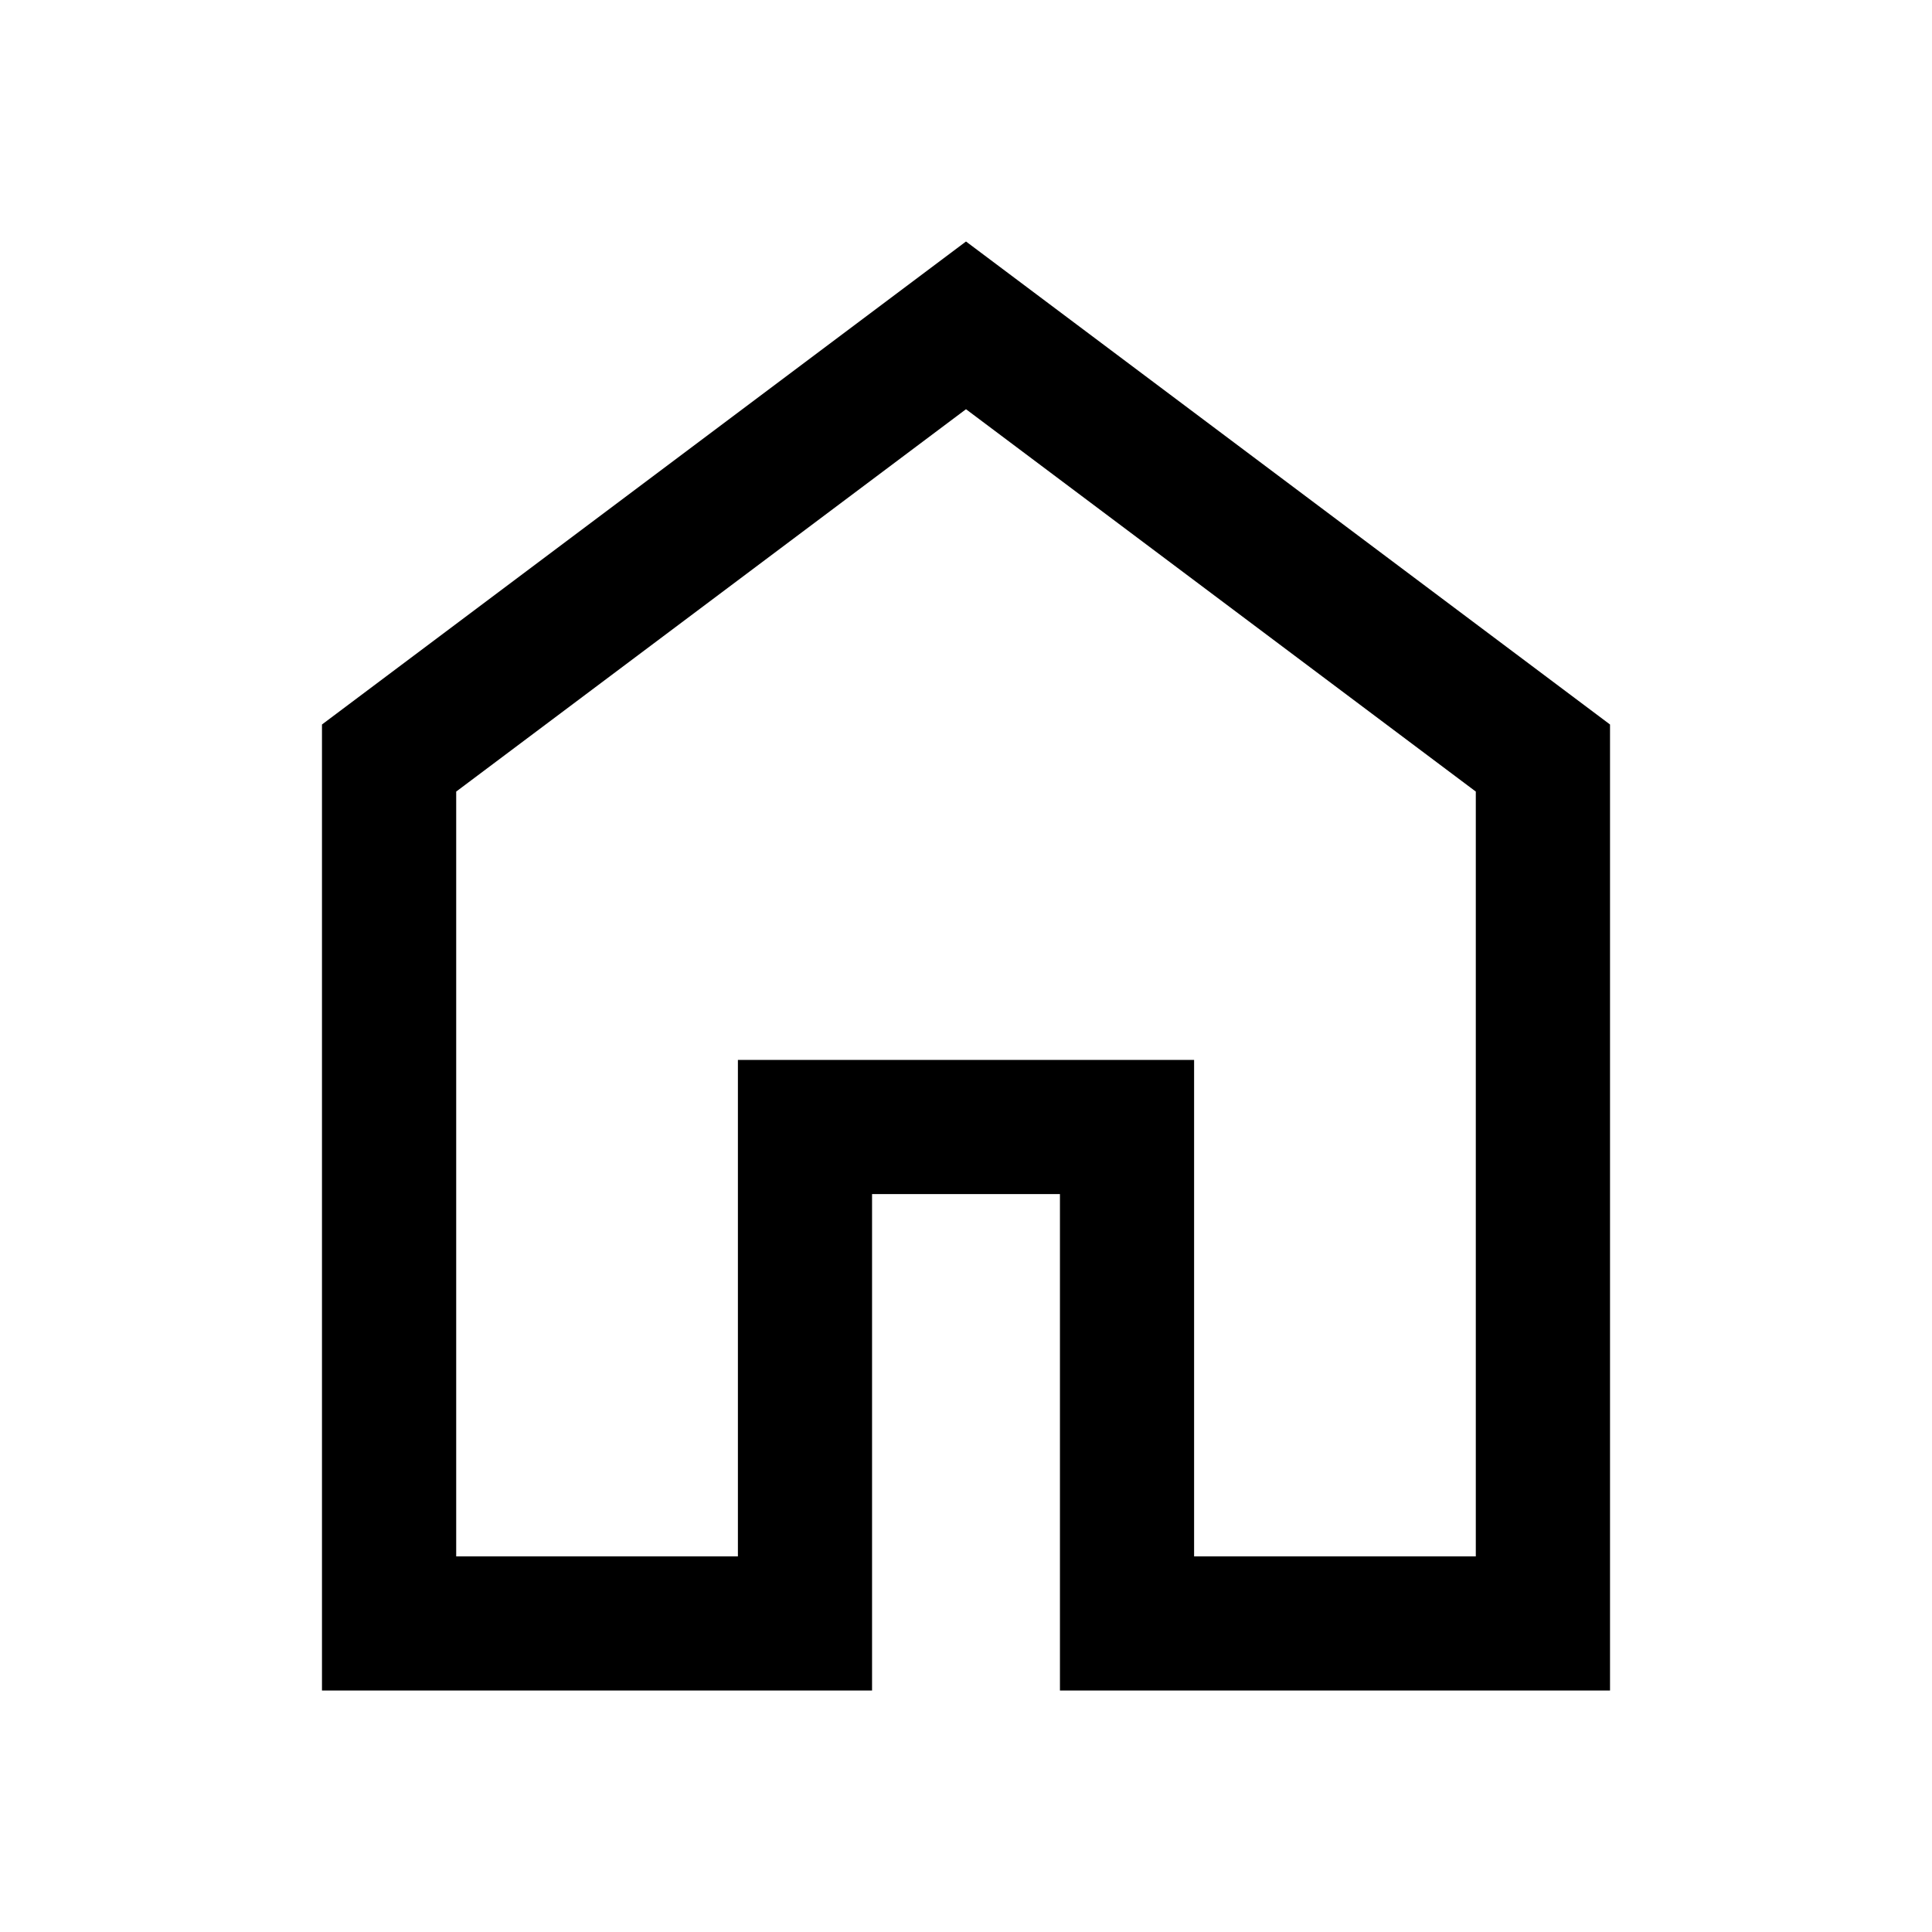
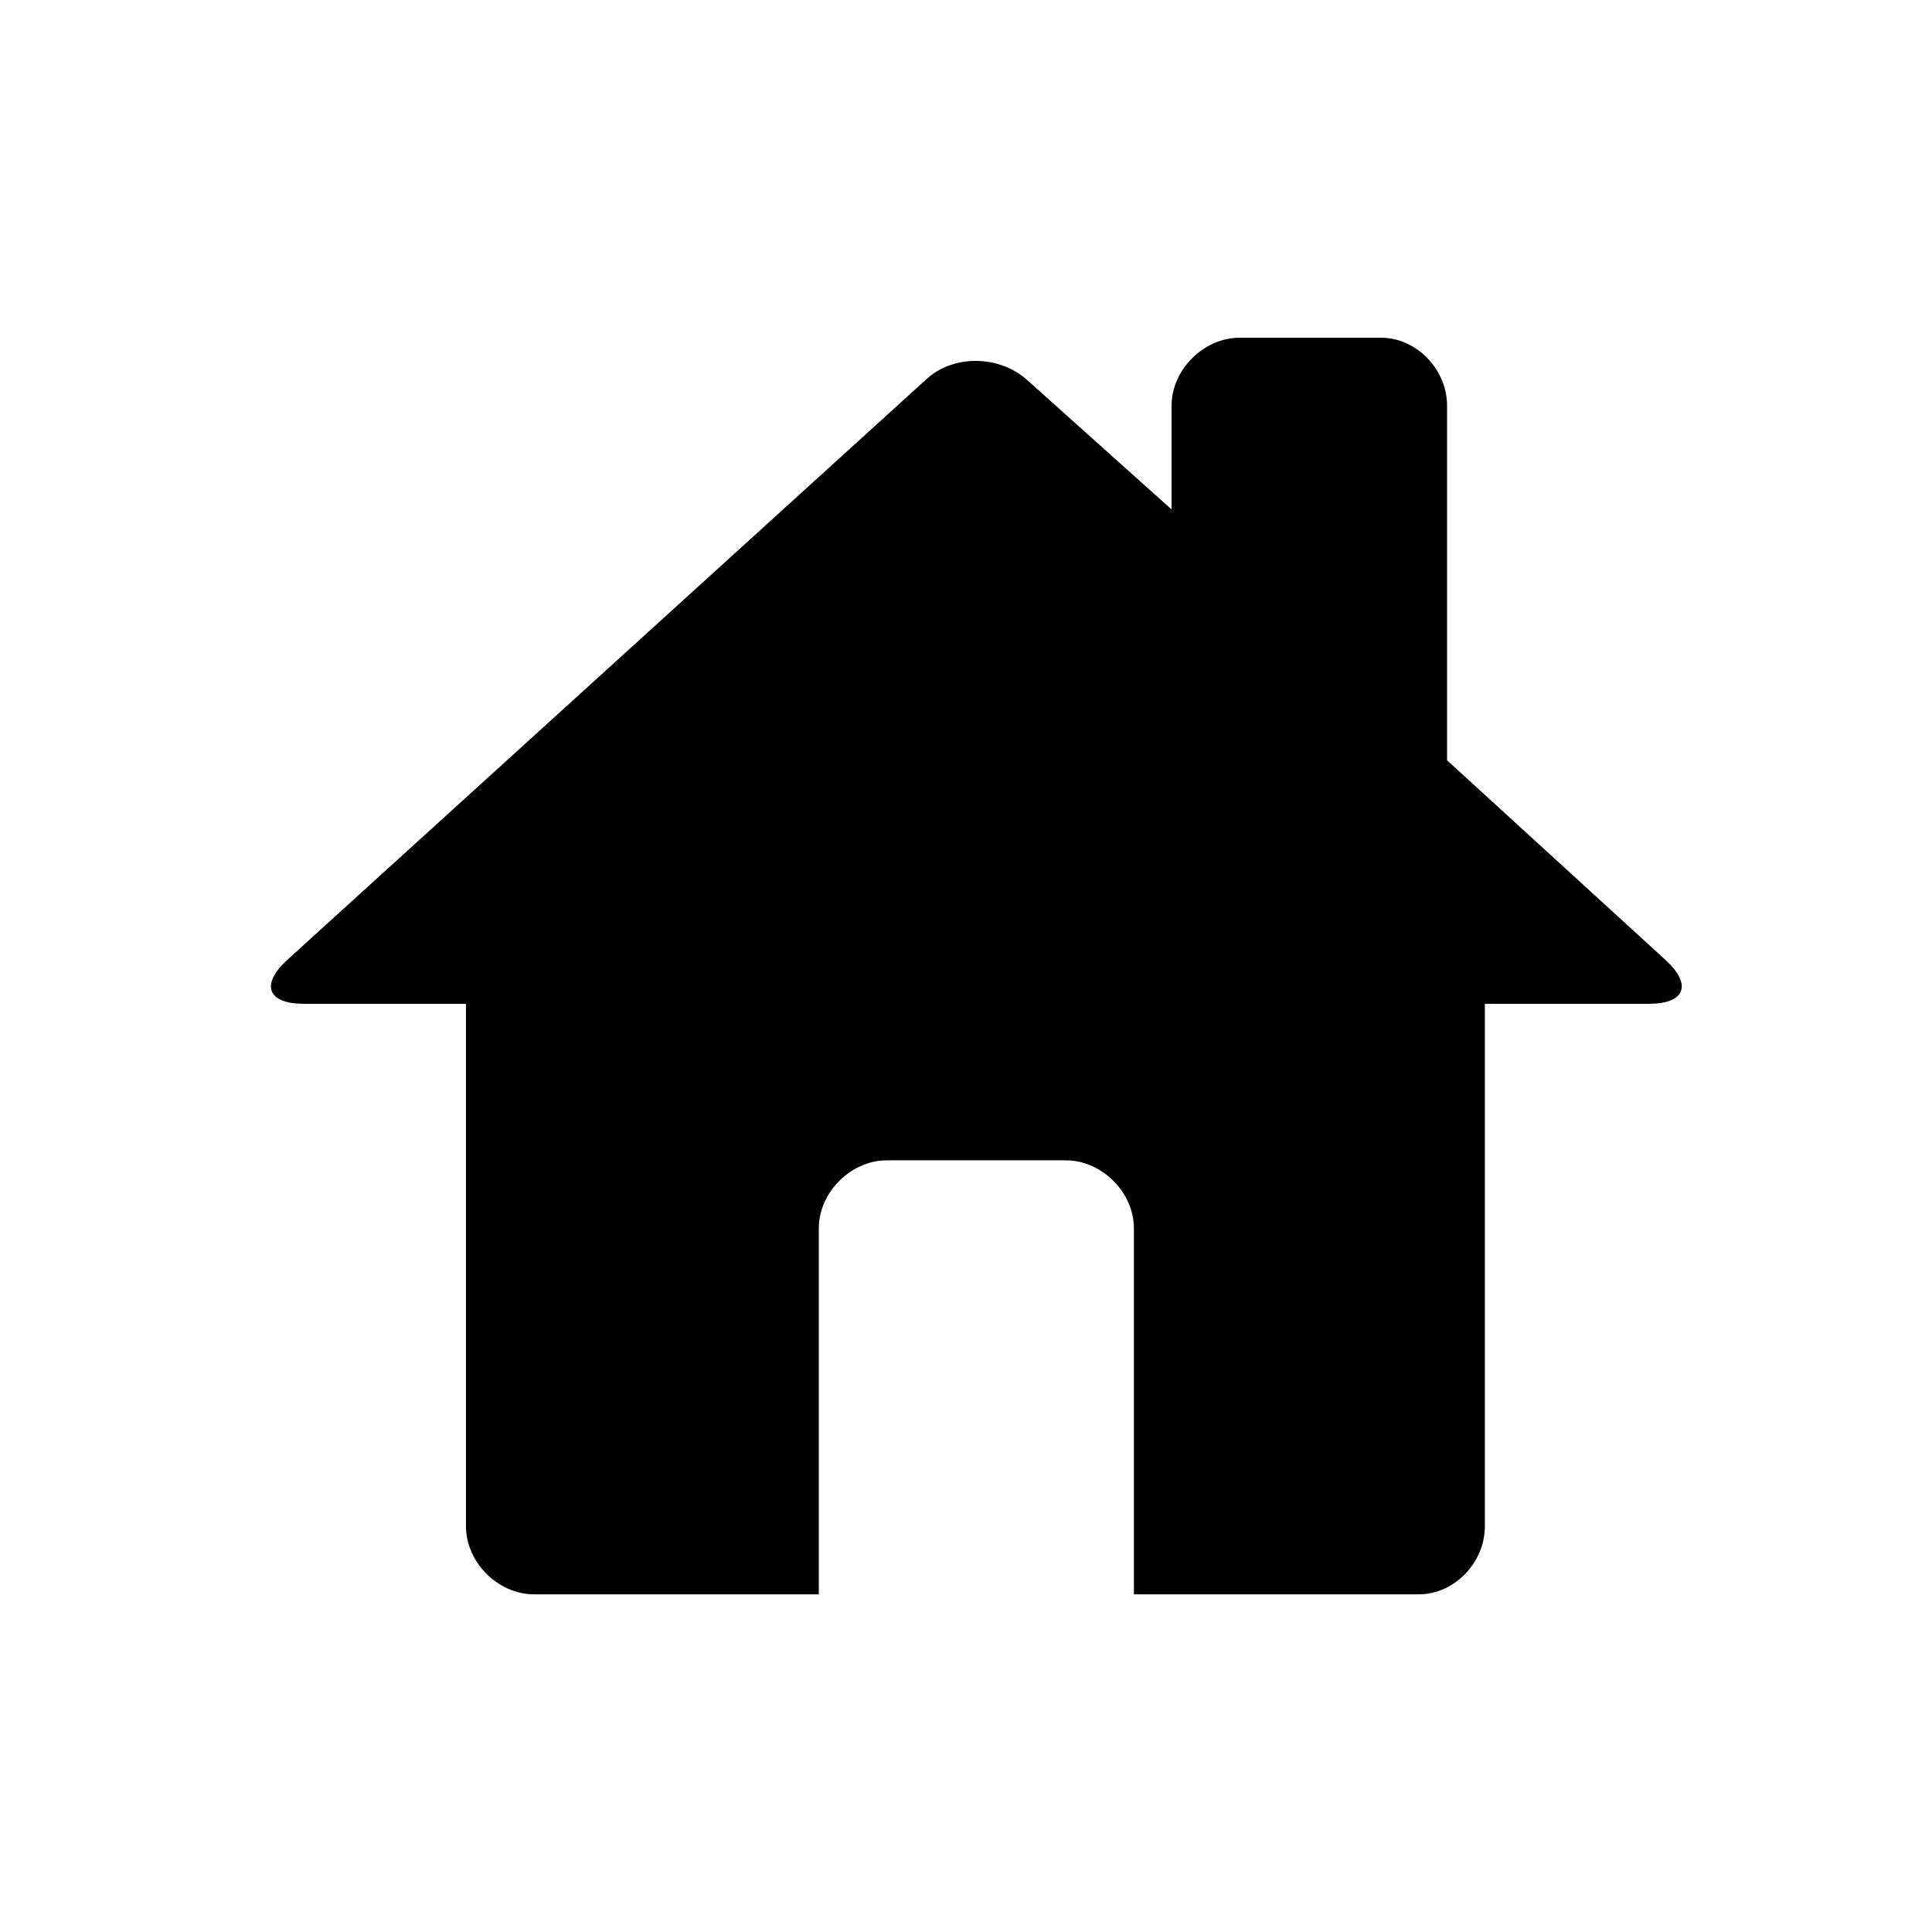
- <svg xmlns="http://www.w3.org/2000/svg" width="32" height="32" viewBox="0 0 32 32">
-   <path d="M7.556 25.778H12.222V17.556H19.778V25.778H24.444V13.111L16 6.778L7.556 13.111V25.778ZM5.333 28V12L16 4L26.667 12V28H17.556V19.778H14.444V28H5.333Z" />
+ <svg xmlns="http://www.w3.org/2000/svg" width="800px" height="800px" viewBox="-4.5 0 32 32" version="1.1">
+   <path d="M19.469 12.594l3.625 3.313c0.438 0.406 0.313 0.719-0.281 0.719h-2.719v8.656c0 0.594-0.5 1.125-1.094 1.125h-4.719v-6.063c0-0.594-0.531-1.125-1.125-1.125h-2.969c-0.594 0-1.125 0.531-1.125 1.125v6.063h-4.719c-0.594 0-1.125-0.531-1.125-1.125v-8.656h-2.688c-0.594 0-0.719-0.313-0.281-0.719l10.594-9.625c0.438-0.406 1.188-0.406 1.656 0l2.406 2.156v-1.719c0-0.594 0.531-1.125 1.125-1.125h2.344c0.594 0 1.094 0.531 1.094 1.125v5.875z" />
</svg>
